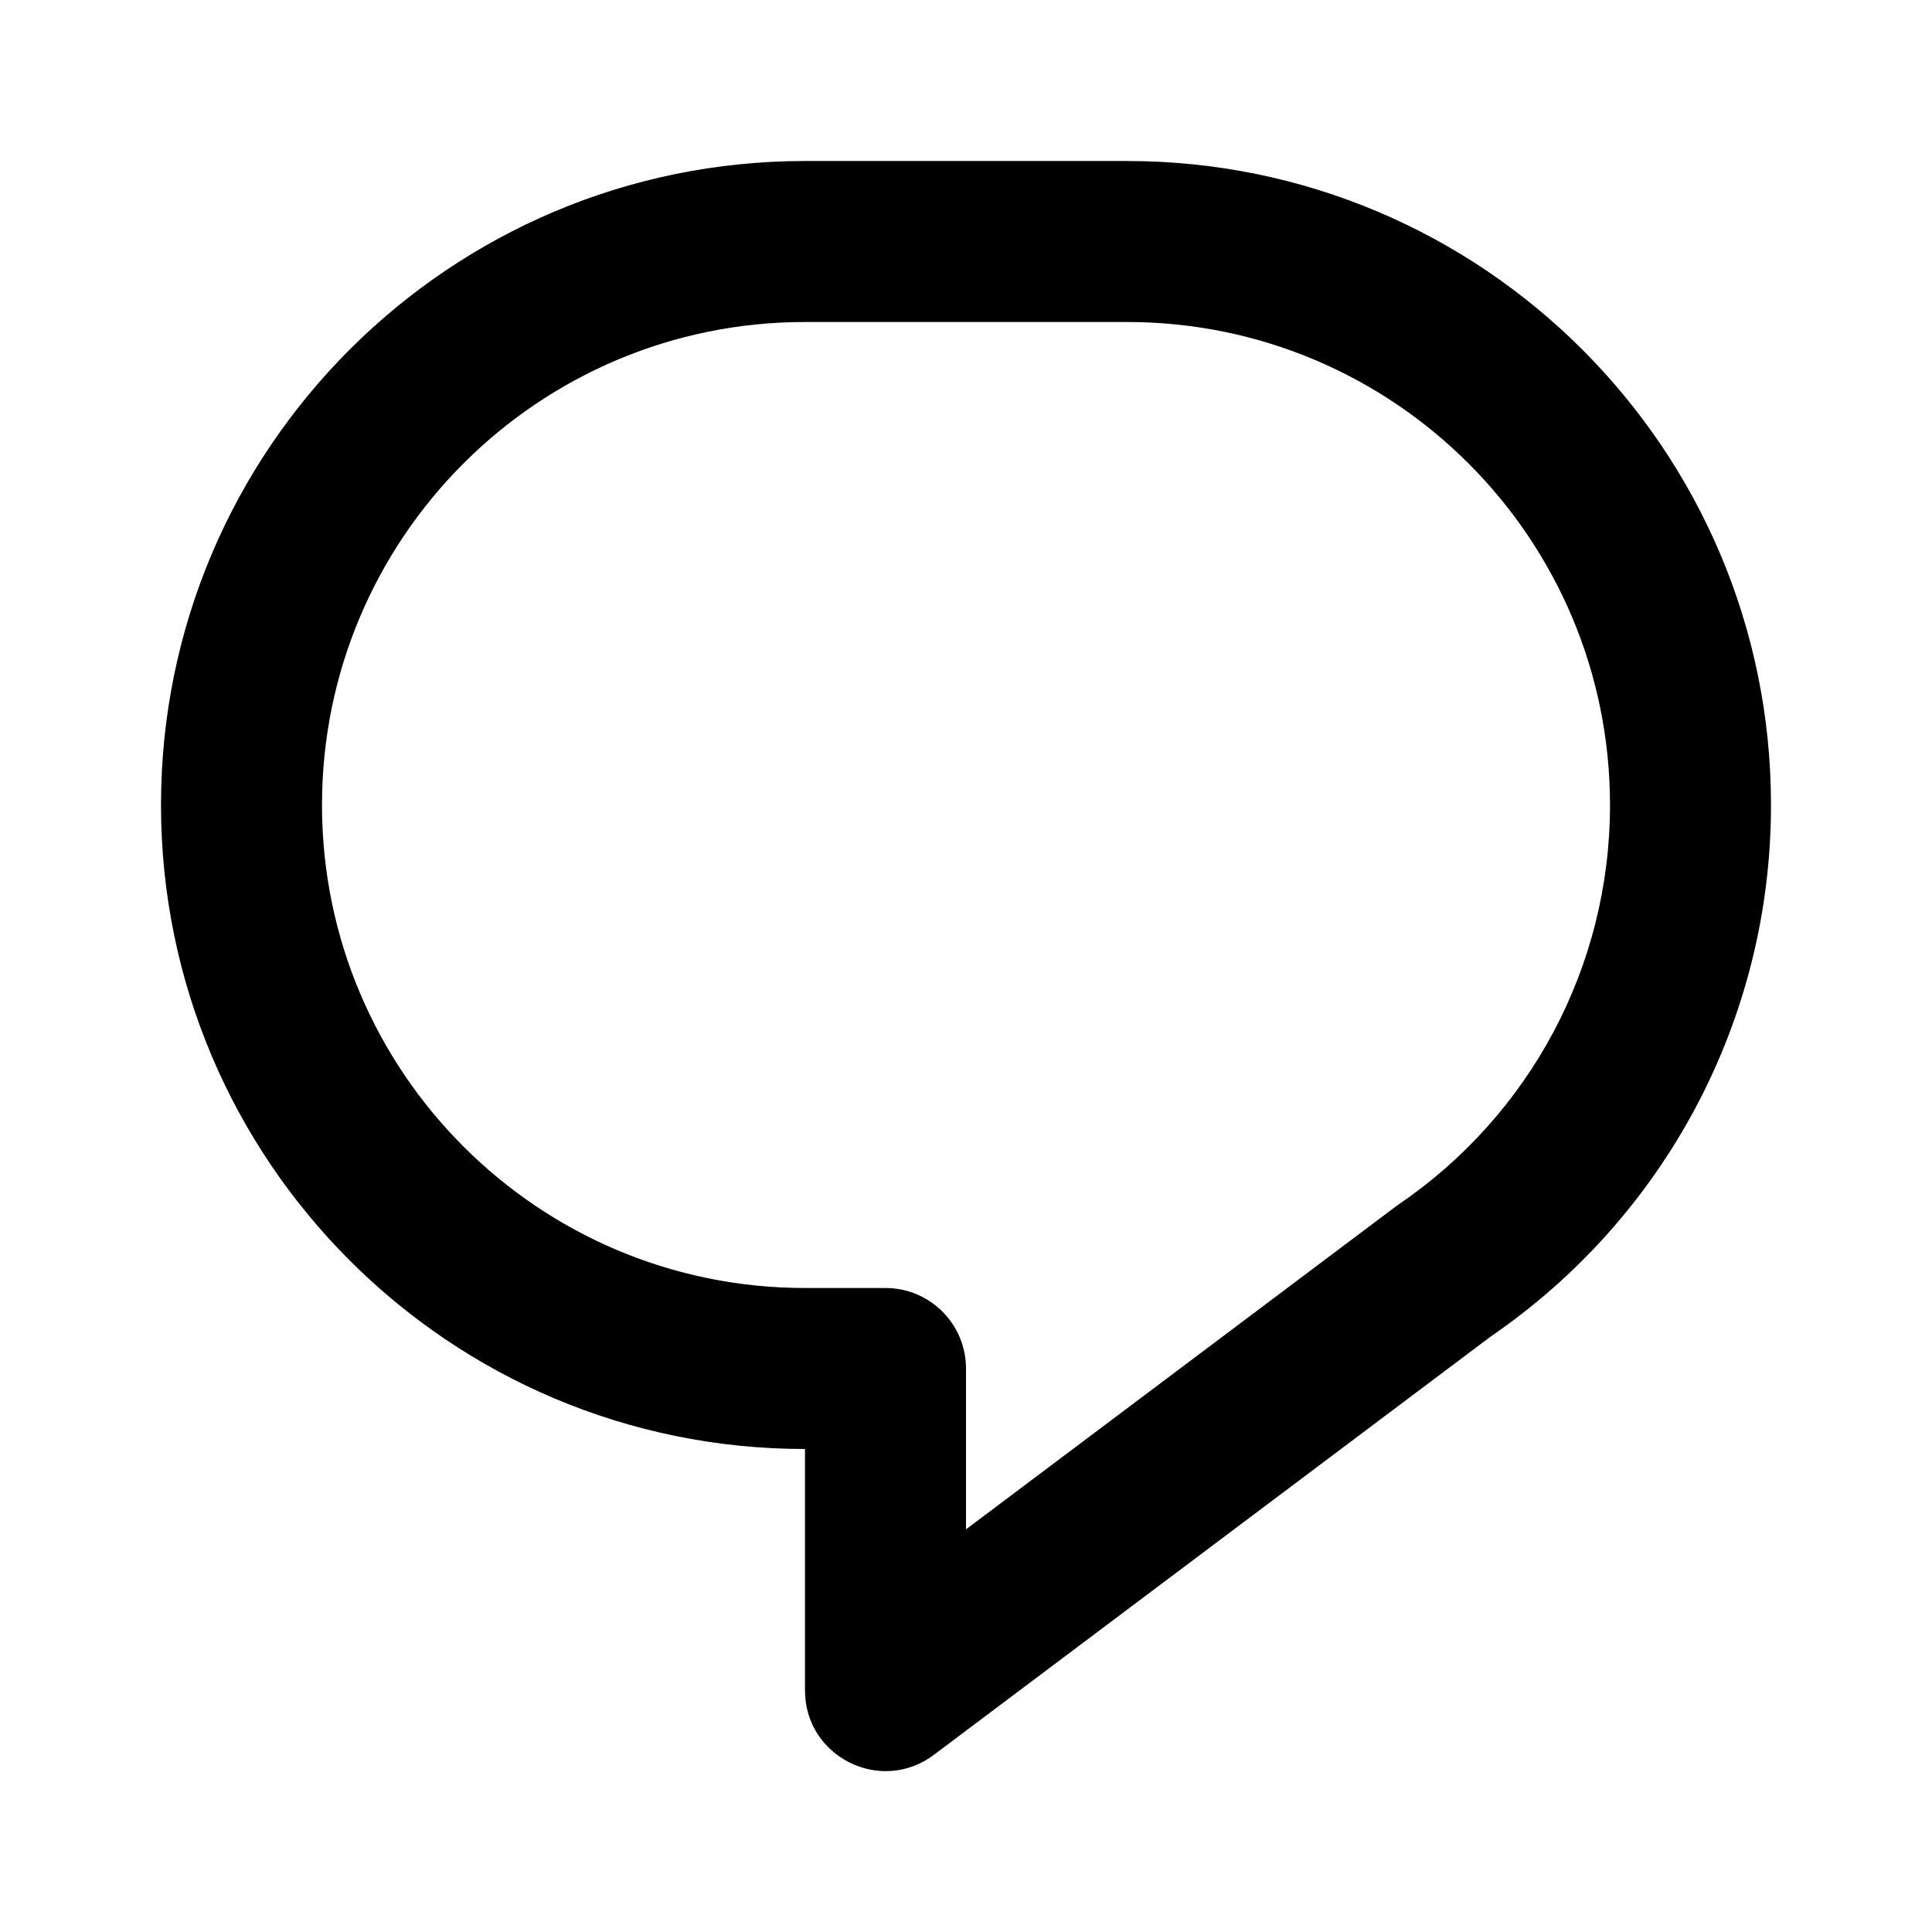
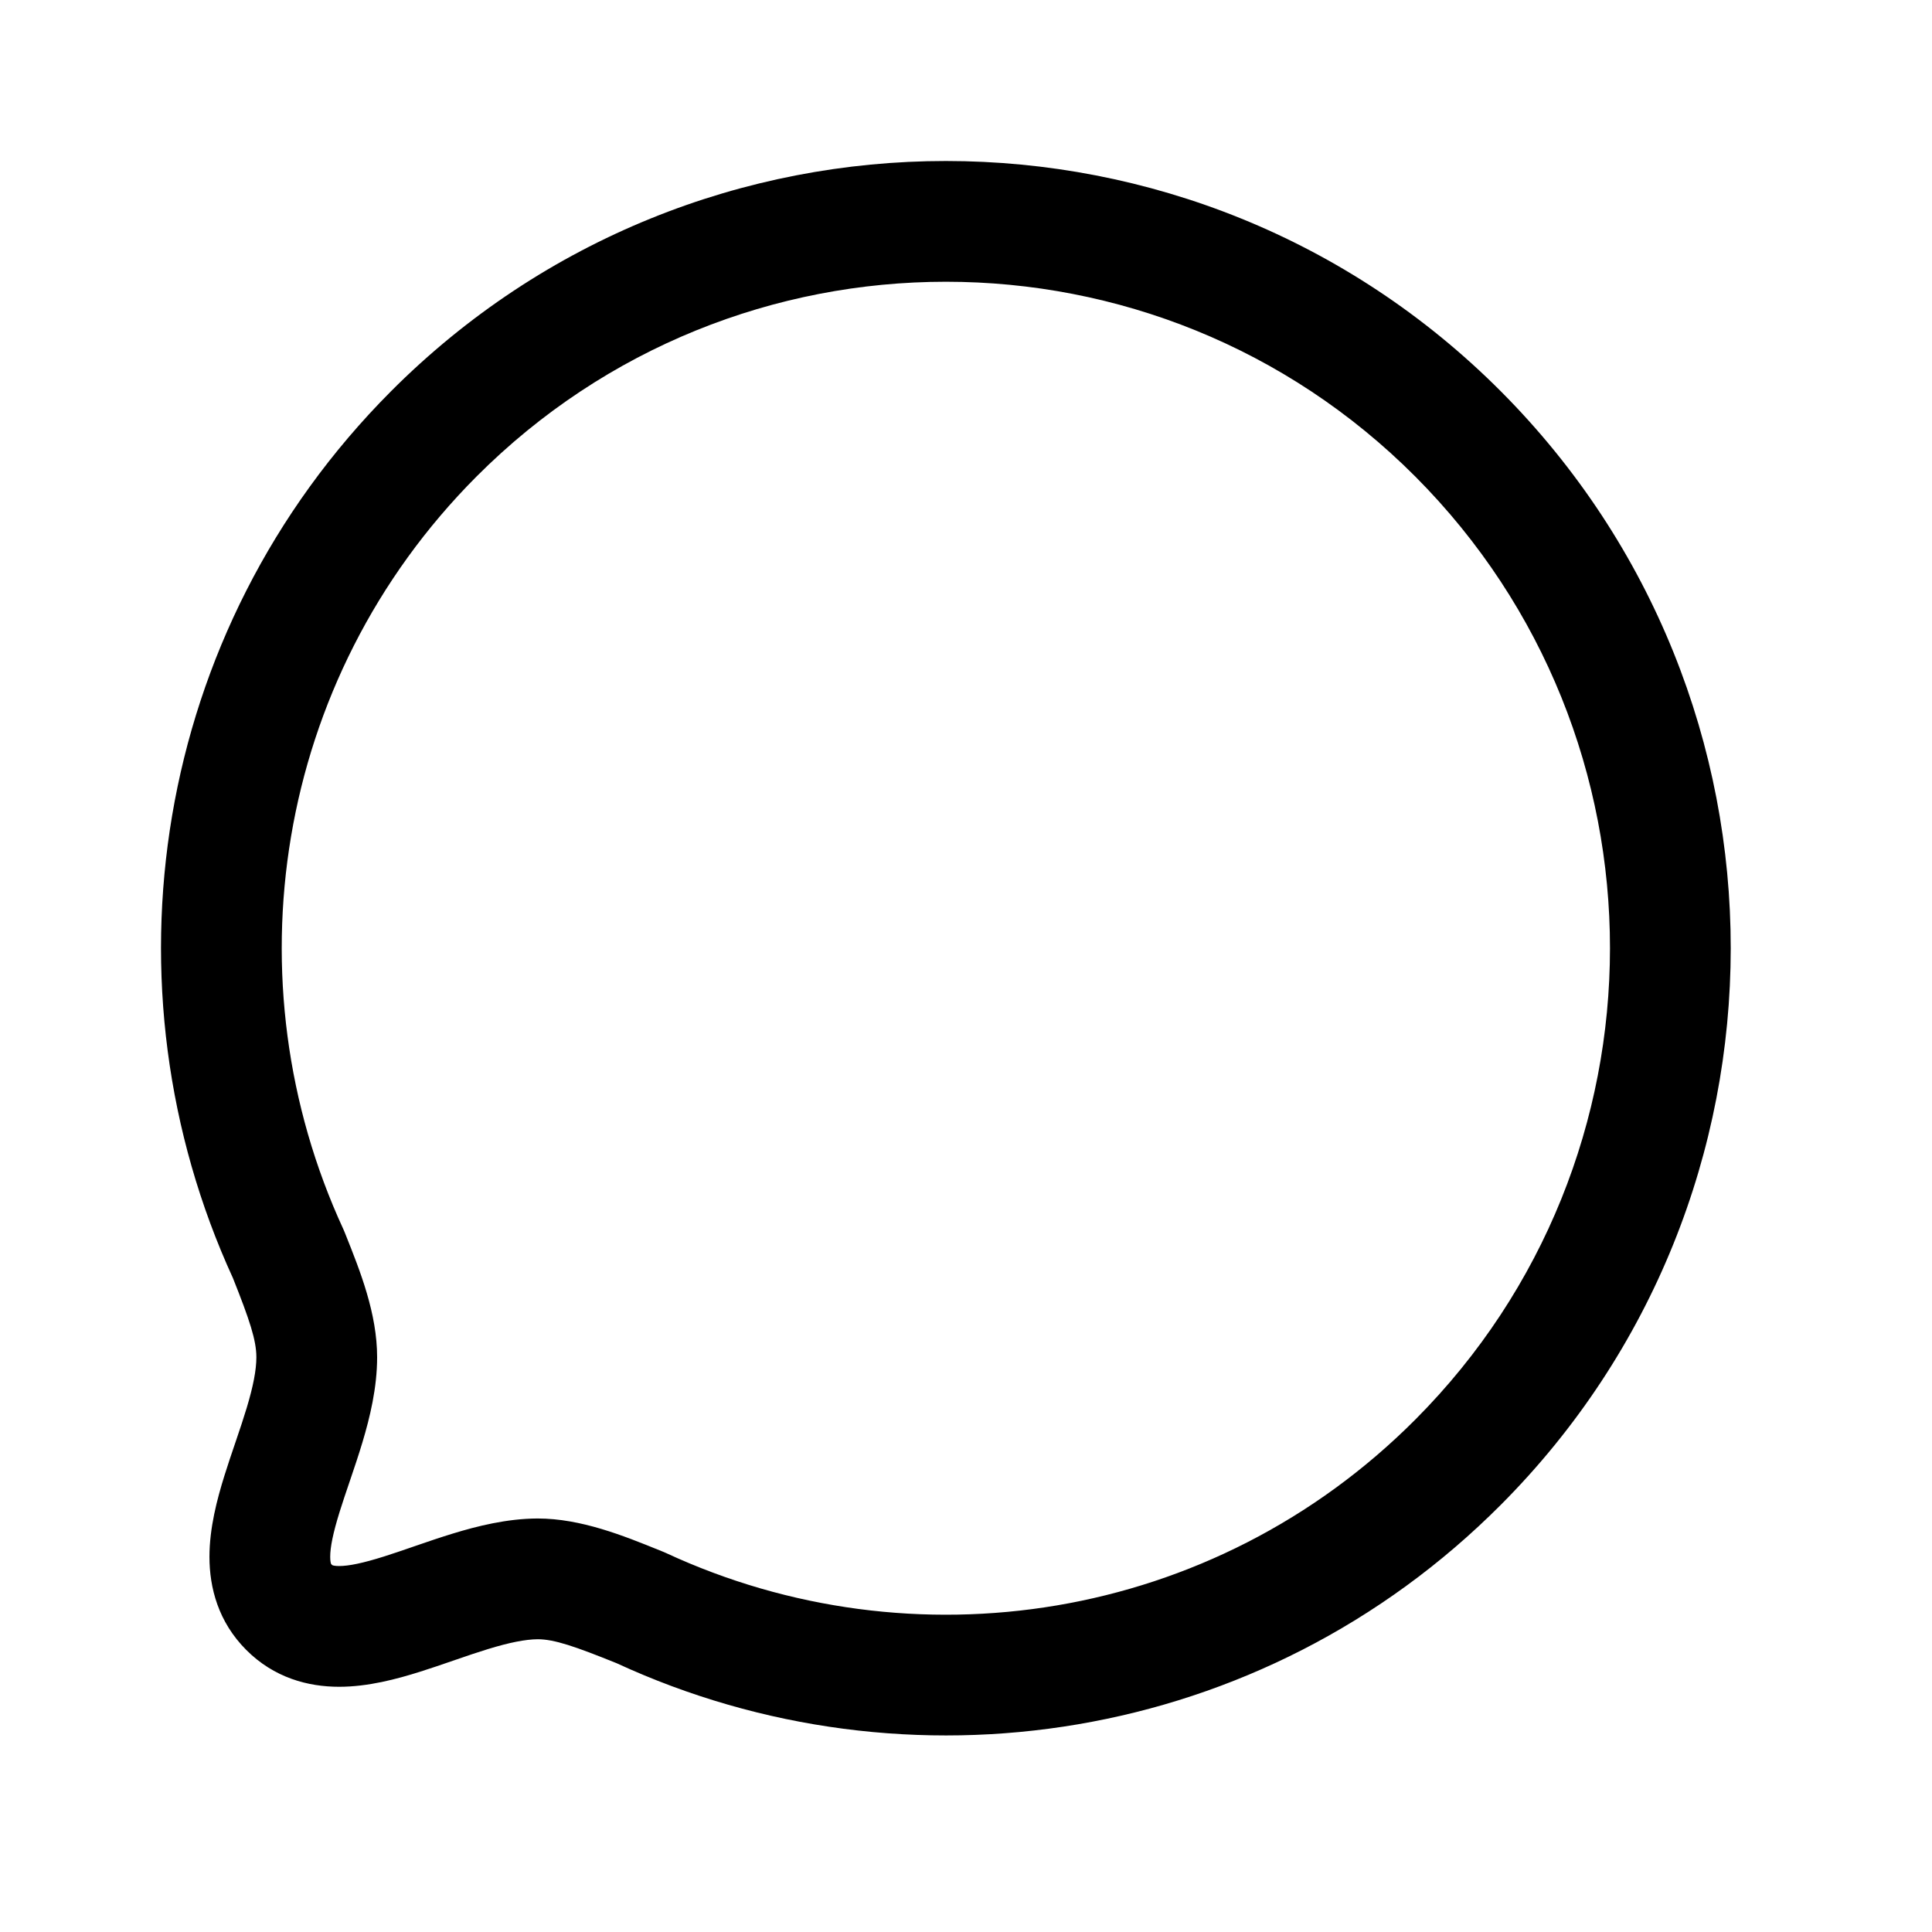
<svg xmlns="http://www.w3.org/2000/svg" viewBox="0 0 1024 1024">
-   <path d="M494.96 930.113c-28.123 21.127-68.294 1.062-68.294-34.113v-128c-188.513 0-341.333-152.82-341.333-341.333s152.82-341.333 341.333-341.333h170.667c188.513 0 341.333 152.82 341.333 341.333 0 113.969-56.321 218.48-148.517 281.691l-295.19 221.756zM739.659 639.558l1.604-1.148c69.607-47.421 112.070-125.958 112.070-211.743 0-141.385-114.615-256-256-256h-170.667c-141.385 0-256 114.615-256 256s114.615 256 256 256h42.667c23.564 0 42.667 19.103 42.667 42.667v85.249l227.659-171.025z" />
+   <path d="M252.492 252.635L750.204 252.642C612.885 114.899 389.812 114.897 252.492 252.635ZM252.492 252.635C144.961 360.574 121.56 520.529 181.954 651.435C182.189 651.942 182.41 652.459 182.618 652.979C182.825 653.495 183.032 654.016 183.241 654.541C190.944 673.826 199.884 696.209 199.884 719.364C199.884 735.569 196.05 751.309 192.084 764.514C190.058 771.26 187.816 777.907 185.749 783.991L185.217 785.557C183.302 791.194 181.565 796.301 180.017 801.28C176.504 812.57 175.014 820.032 175.014 825.156C175.014 827.409 175.33 828.463 175.434 828.753C175.477 828.877 175.514 828.979 175.812 829.278C176.1 829.568 176.218 829.606 176.305 829.636C176.314 829.641 176.297 829.636 176.305 829.636C176.554 829.73 177.544 830.033 179.753 830.029C184.791 830.029 192.179 828.544 203.395 825.011C208.425 823.428 213.599 821.645 219.317 819.674L220.562 819.243C226.604 817.161 233.211 814.895 239.906 812.847C253.008 808.836 268.663 804.919 284.777 804.83L284.953 804.83C307.949 804.83 330.566 813.995 349.486 821.662C350.176 821.943 350.863 822.221 351.544 822.494C352.04 822.694 352.531 822.908 353.017 823.134C483.375 883.644 642.701 860.25 750.199 752.346C887.586 614.49 887.817 390.766 750.204 252.642M207.16 207.458C369.489 44.625 633.199 44.625 795.529 207.458C958.054 370.578 957.79 634.709 795.537 797.517C668.604 924.924 480.606 952.546 326.819 881.532C304.692 872.593 293.805 868.855 285.037 868.83C278.374 868.881 269.869 870.605 258.64 874.044C253.144 875.725 247.512 877.649 241.416 879.753L240.009 880.235C234.477 882.142 228.514 884.198 222.624 886.054C210.27 889.946 195.095 894.025 179.778 894.029C163.316 894.037 145.264 889.293 130.481 874.458C115.711 859.639 111.014 841.583 111.014 825.156C111.014 809.847 115.051 794.654 118.907 782.263C120.717 776.448 122.723 770.547 124.587 765.065C124.776 764.51 124.963 763.955 125.149 763.409C127.227 757.291 129.13 751.629 130.789 746.108C134.191 734.78 135.884 726.157 135.884 719.364C135.884 710.345 132.279 699.55 123.48 677.461C52.73 523.268 80.275 334.817 207.16 207.458Z" />
</svg>
